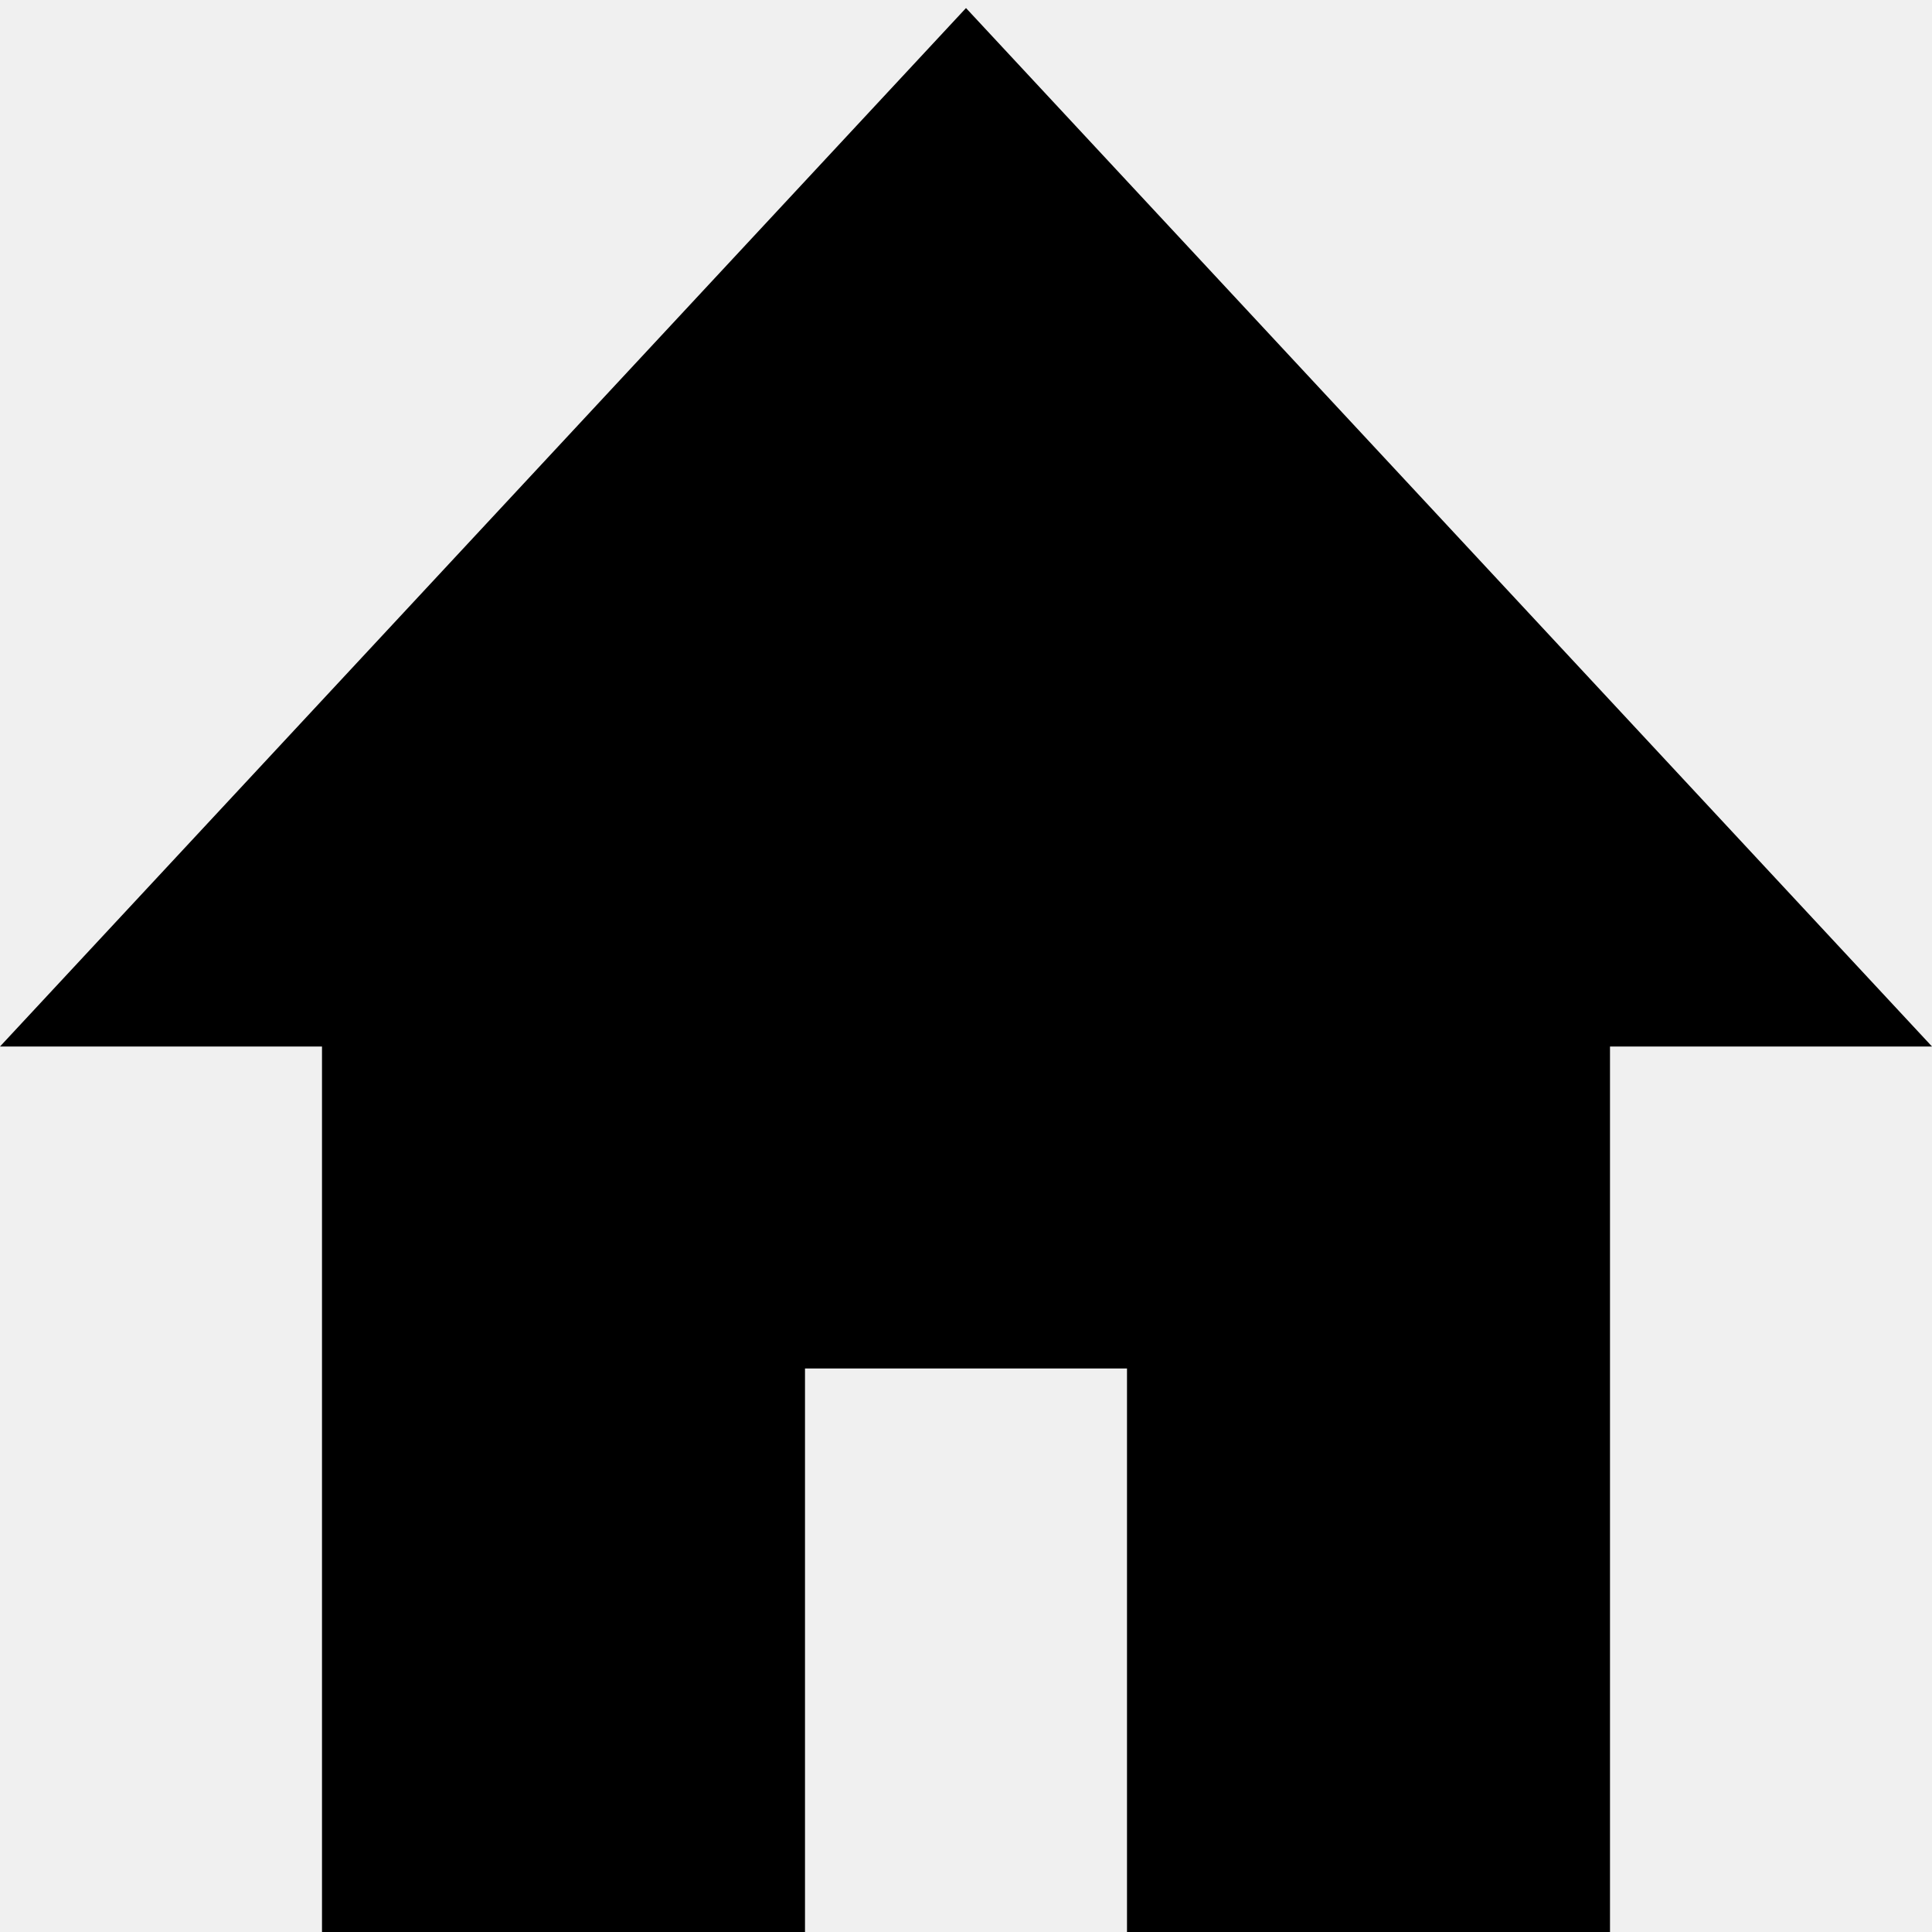
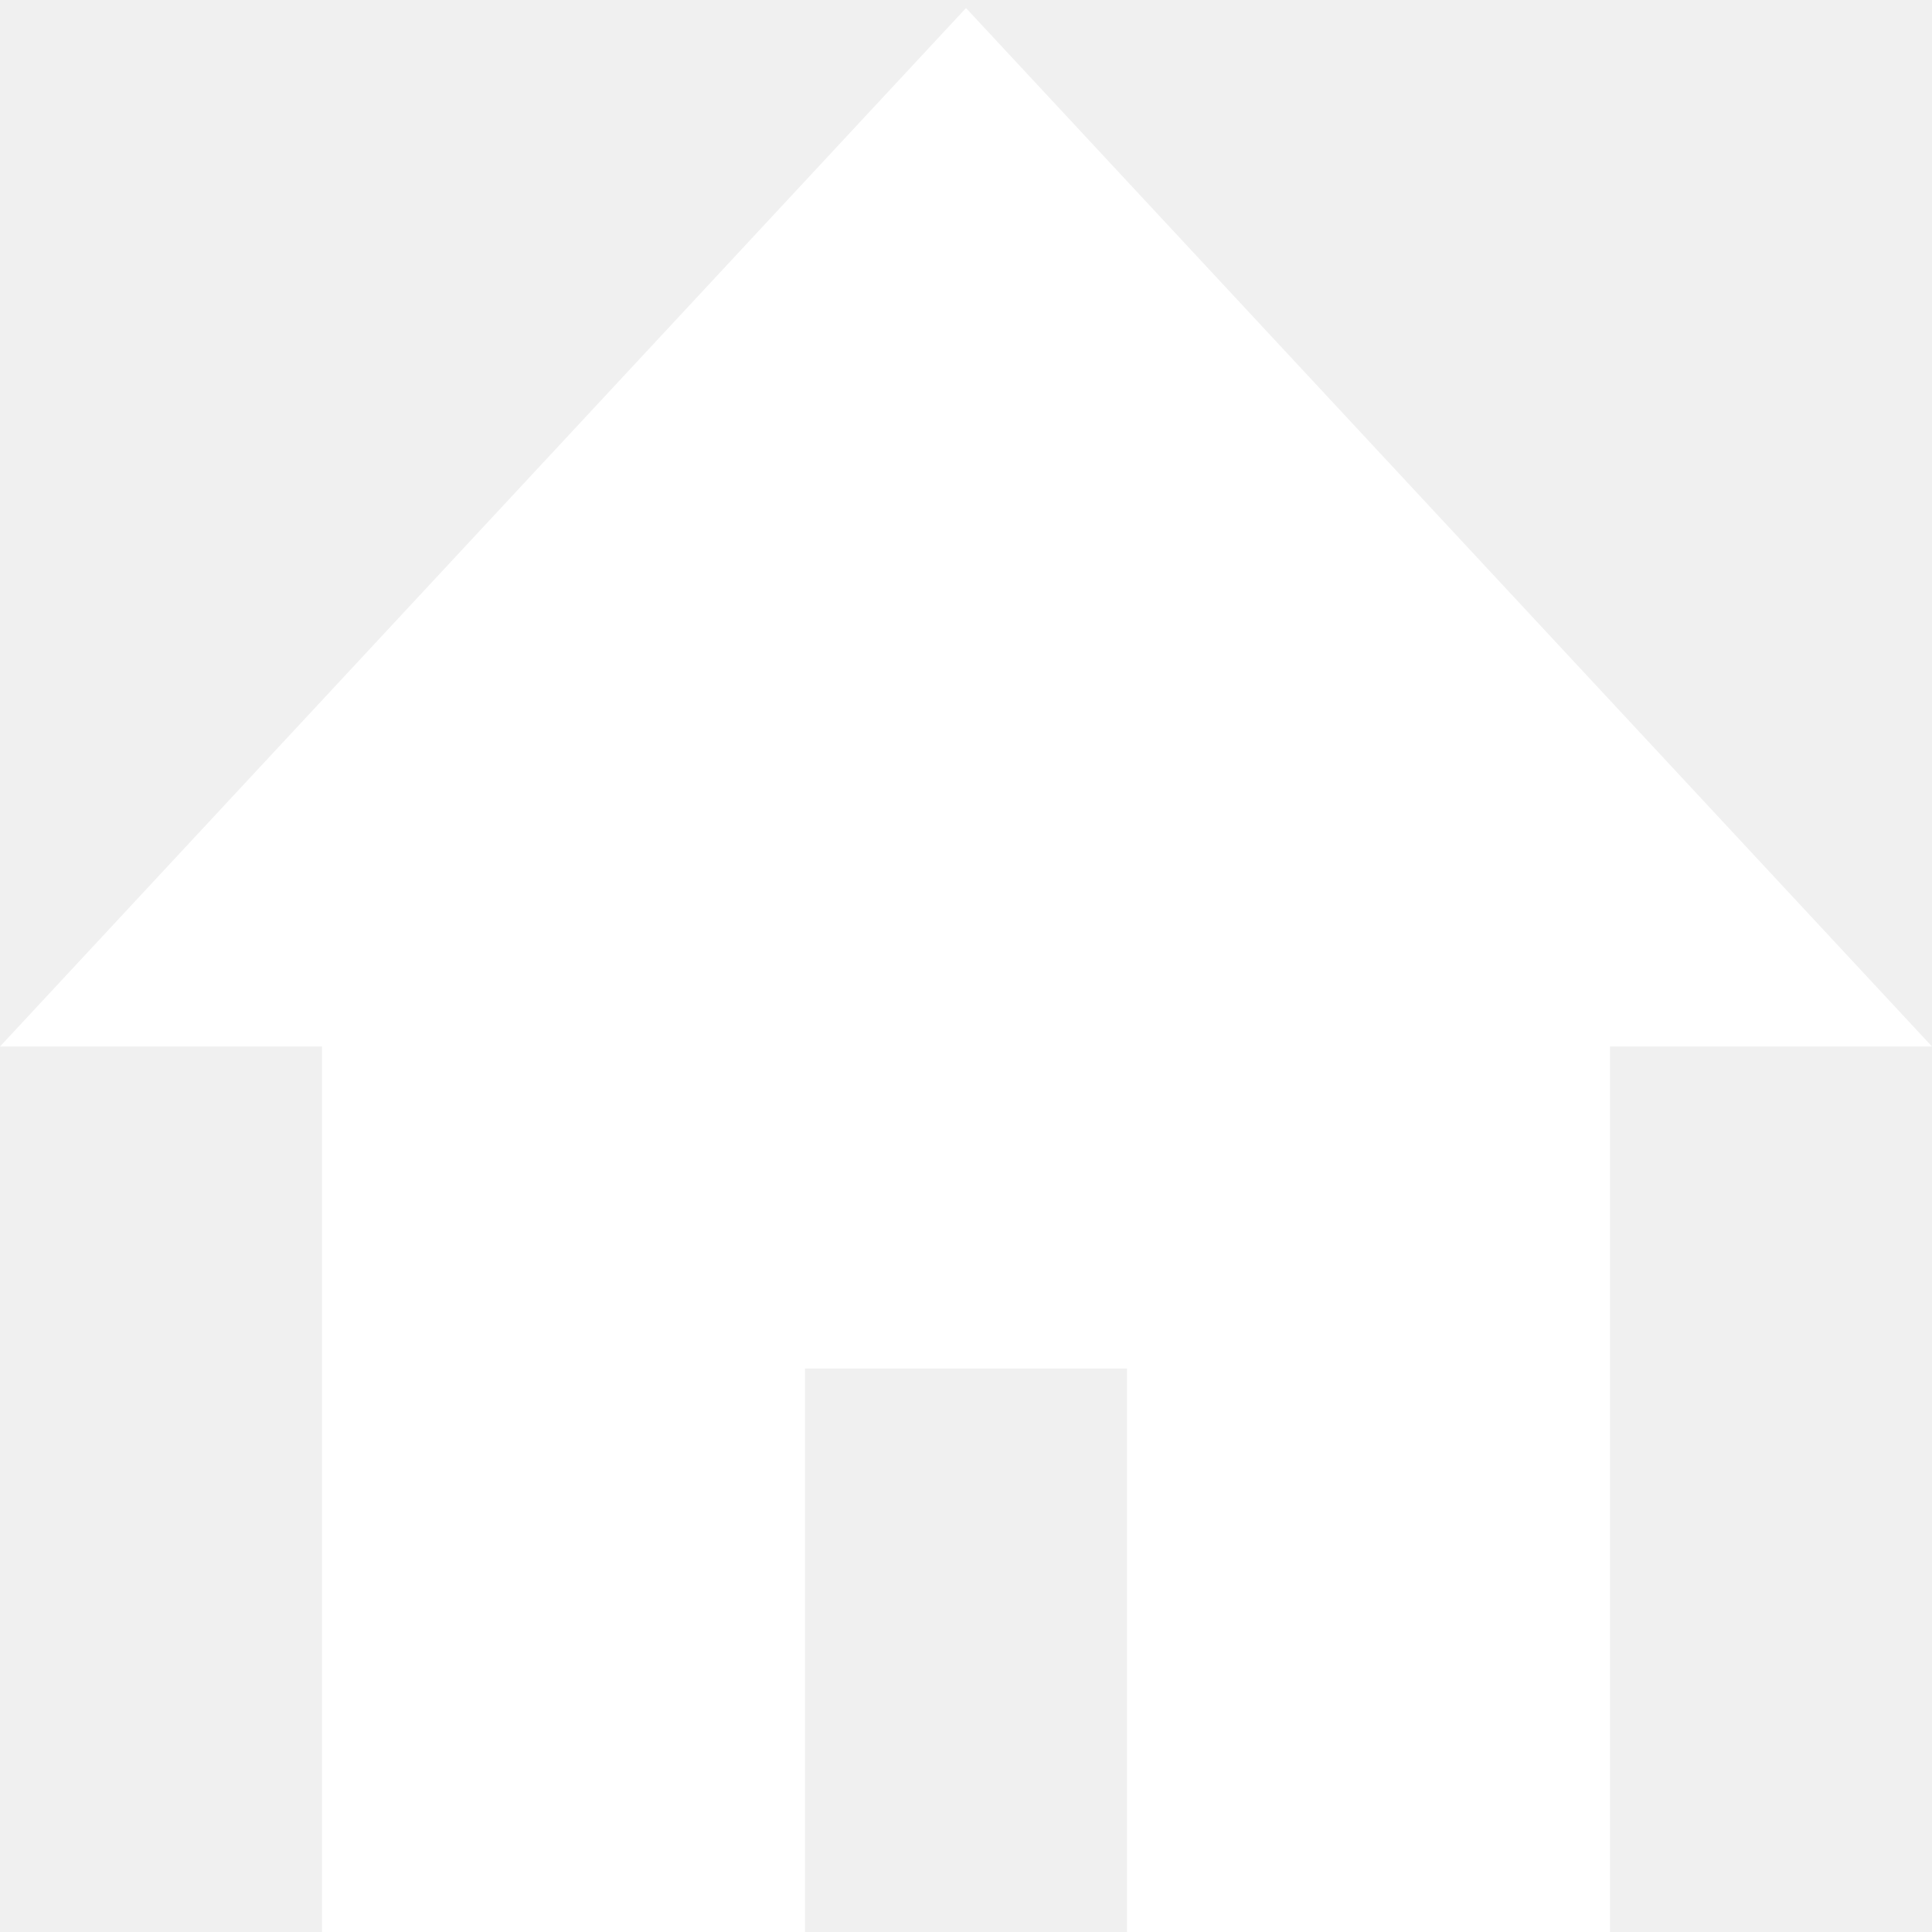
<svg xmlns="http://www.w3.org/2000/svg" version="1.2" baseProfile="tiny" id="Layer_1" x="0px" y="0px" viewBox="0 0 24 24" xml:space="preserve">
-   <polygon points="0,13 4,13 4,24 10,24 10,17 14,17 14,24 20,24 20,13 24,13 12,0.1 " />
+   <polygon fill="#ffffff" points="0,13 4,13 4,24 10,24 10,17 14,17 14,24 20,24 20,13 24,13 12,0.1 " />
</svg>
